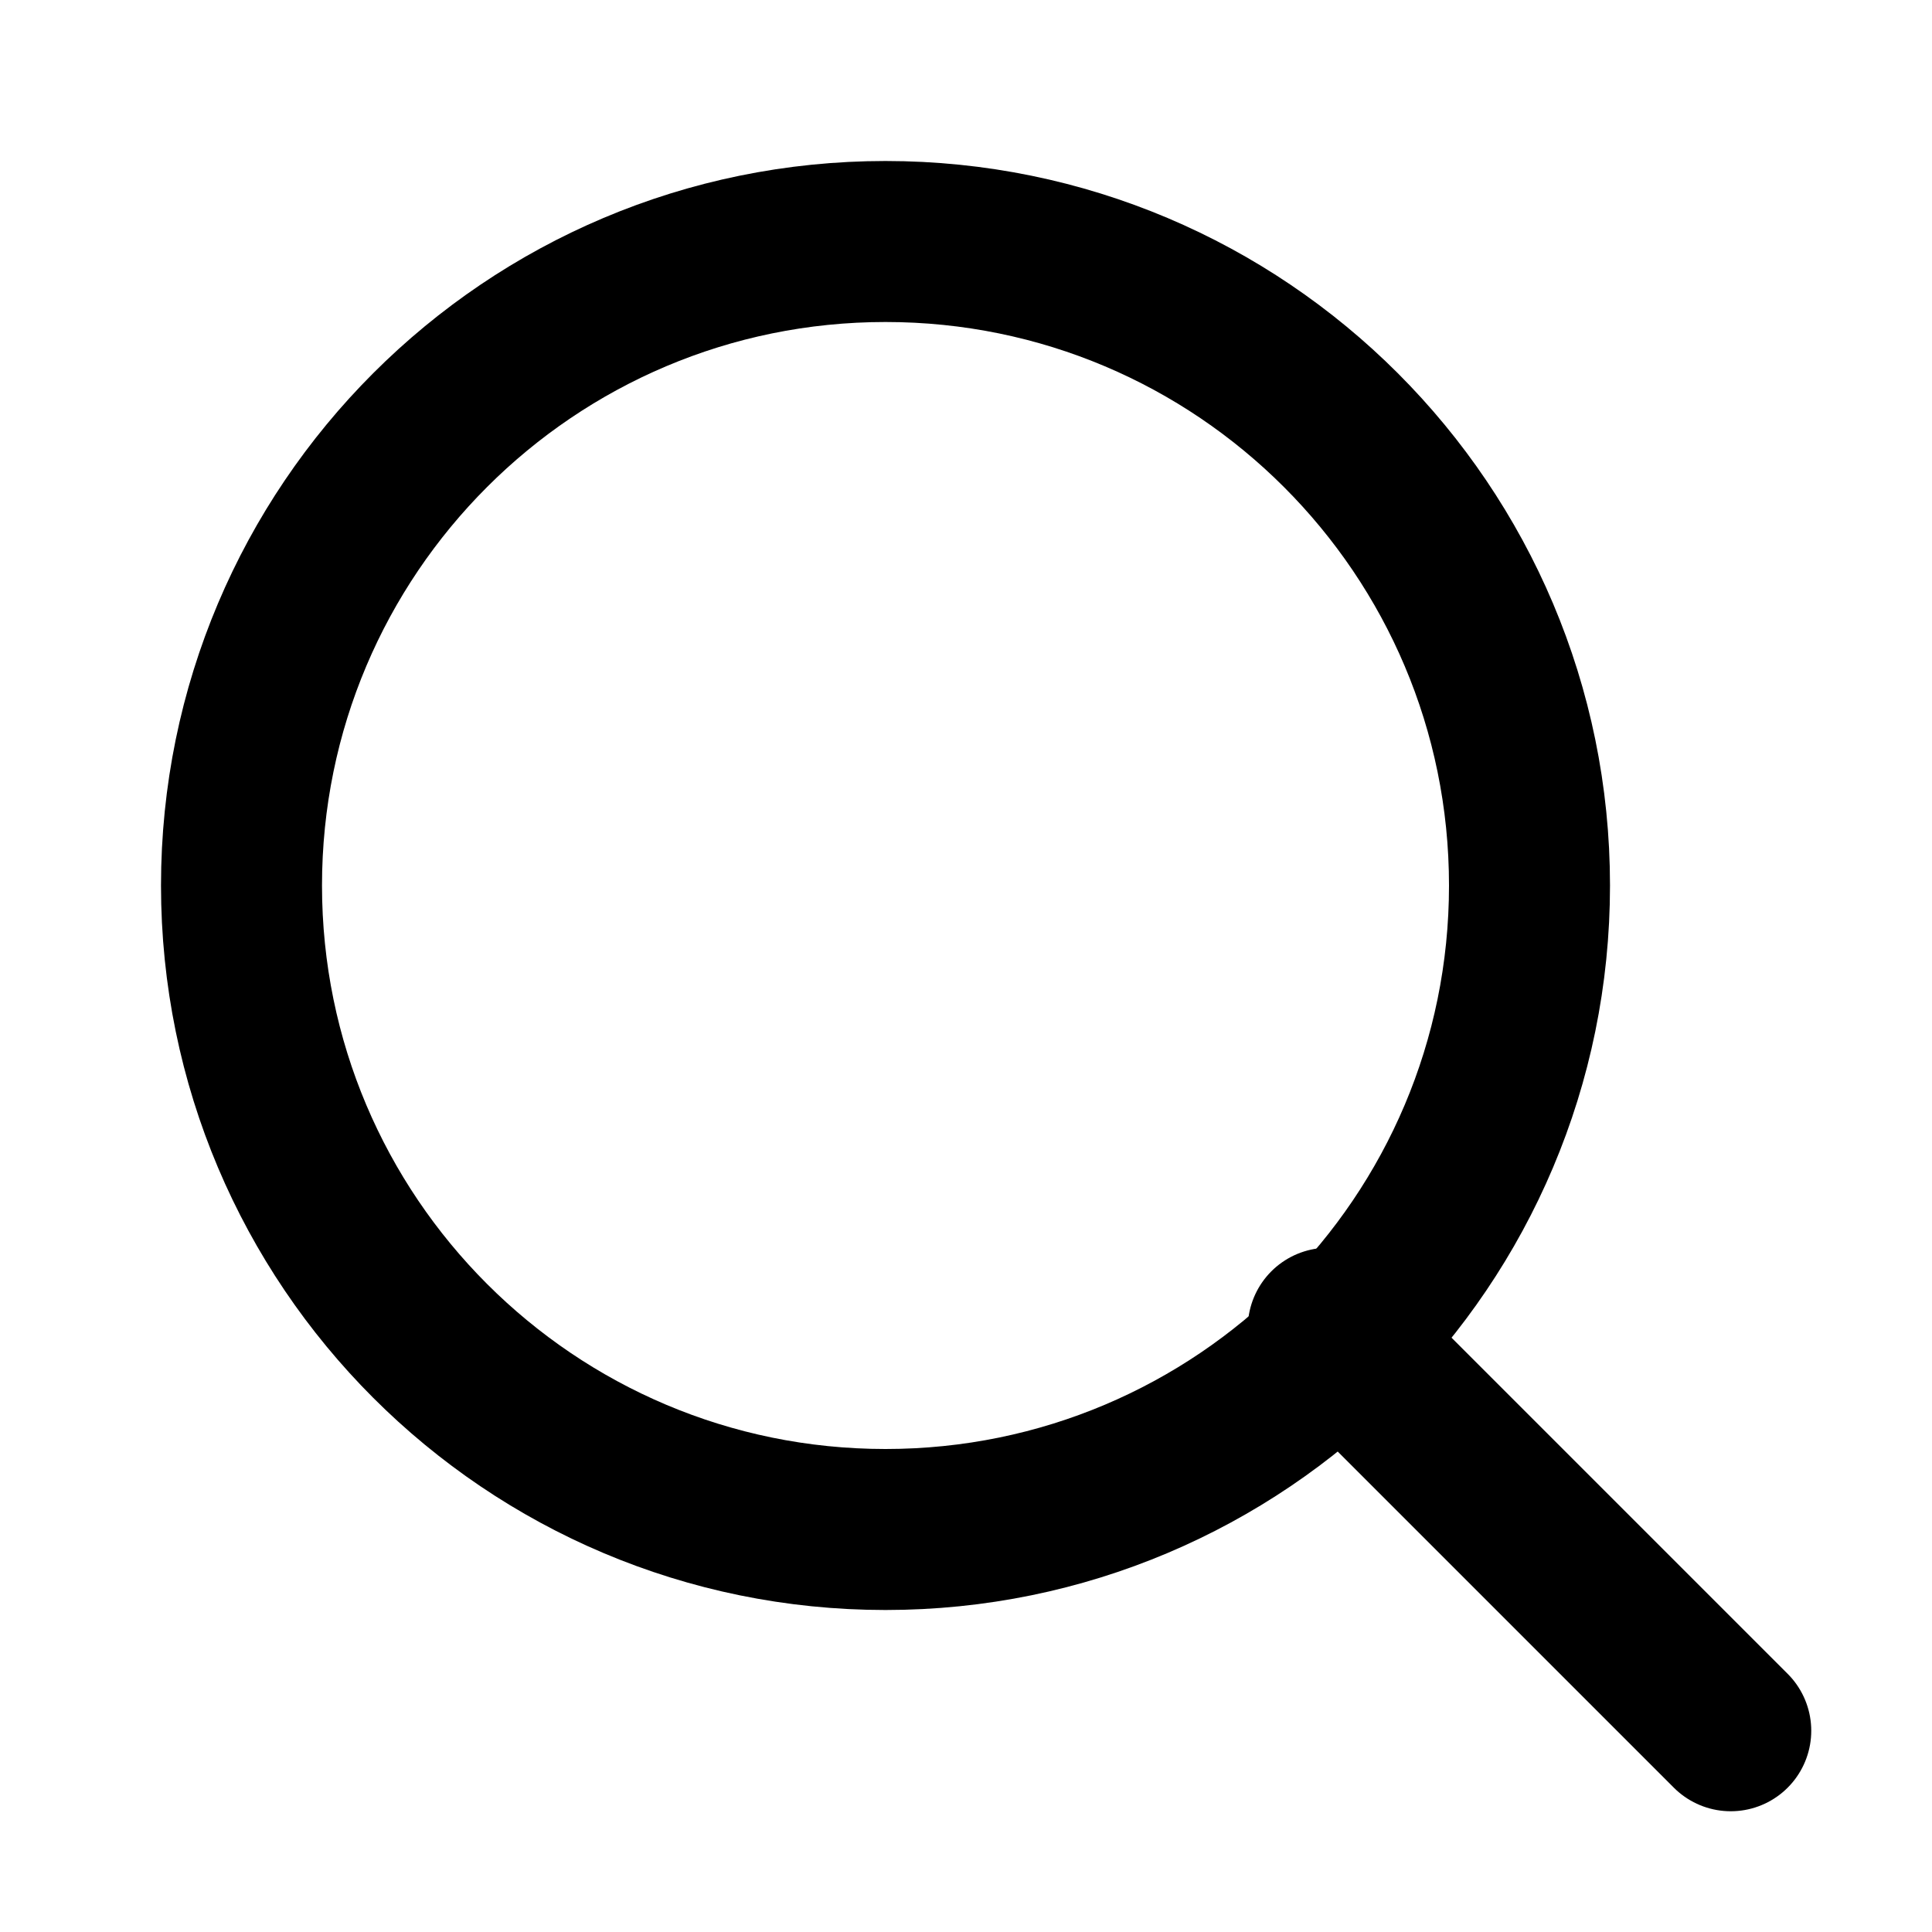
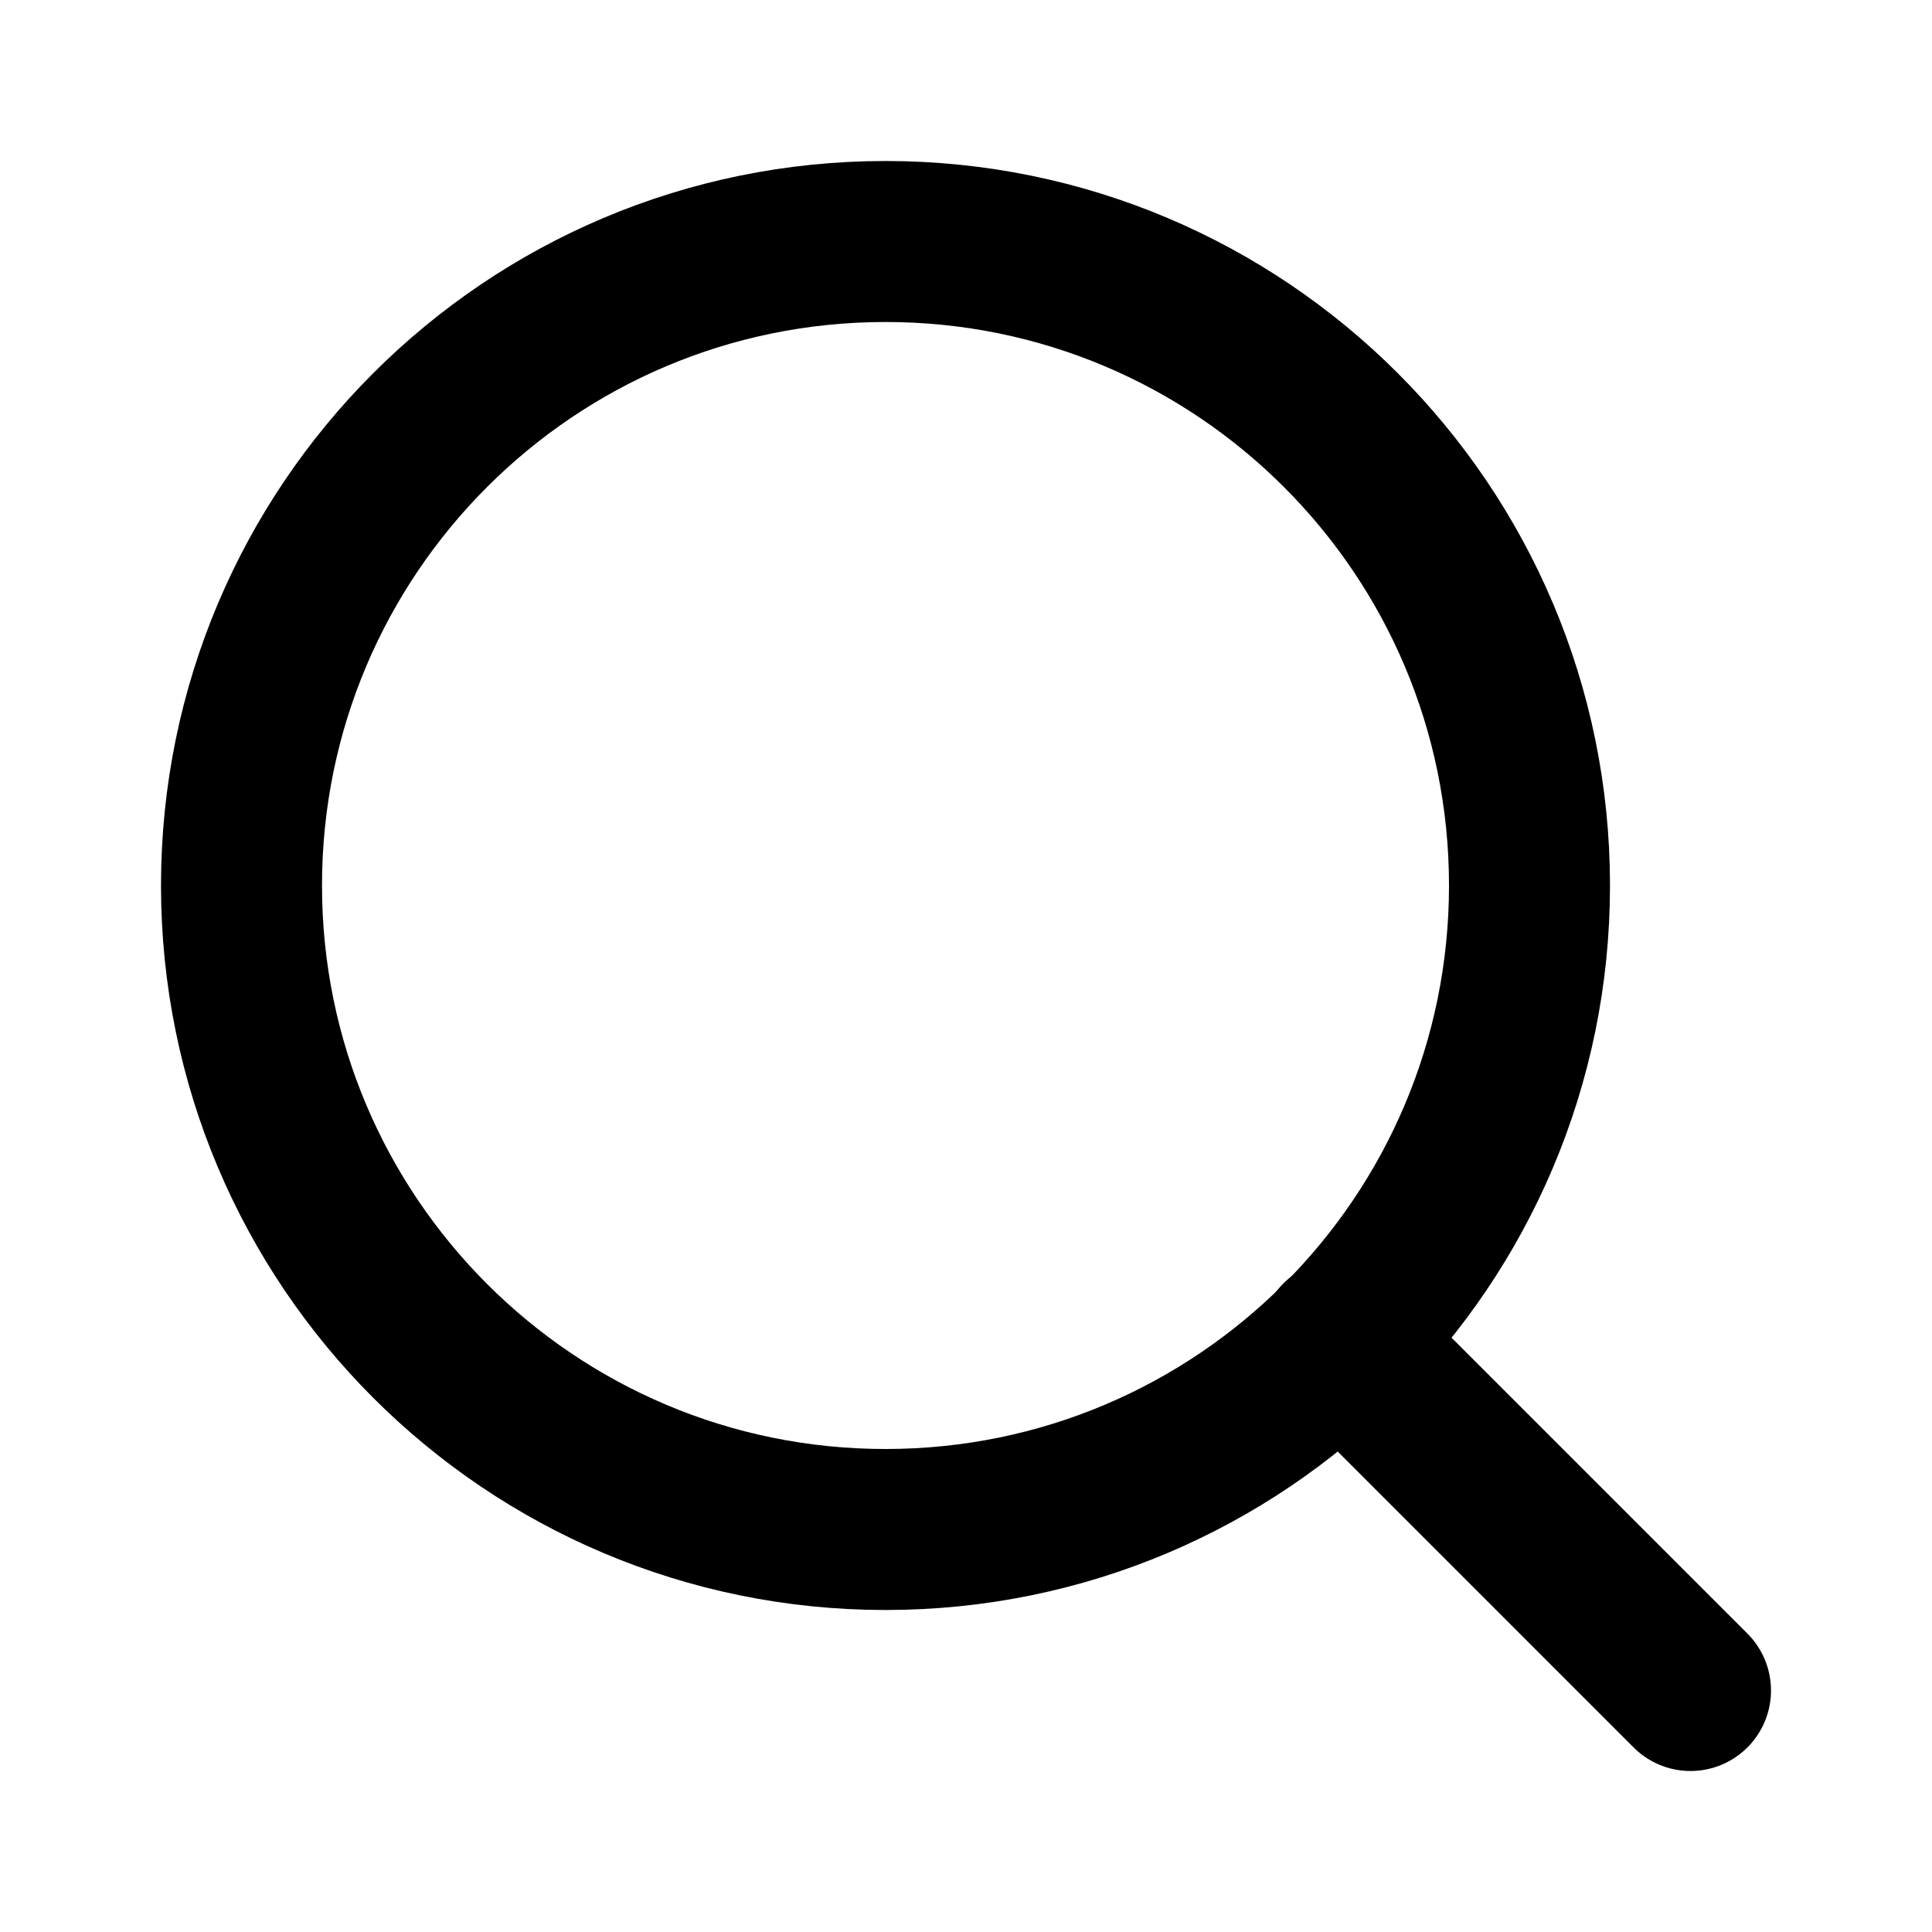
- <svg xmlns="http://www.w3.org/2000/svg" width="24" height="24" viewBox="0 0 24 24" fill="none">
-   <circle cx="11" cy="11" r="8" stroke="#000000" stroke-width="2" stroke-linecap="round" stroke-linejoin="round" />
-   <path d="M16.5 16.5L21.5 21.5" stroke="#000000" stroke-width="2" stroke-linecap="round" stroke-linejoin="round" />
+ <svg xmlns="http://www.w3.org/2000/svg" viewBox="0 0 24 24" fill="none" stroke="currentColor" stroke-width="2" stroke-linecap="round" stroke-linejoin="round">
+   <circle cx="11" cy="11" r="8" />
+   <line x1="21" y1="21" x2="16.65" y2="16.65" />
</svg>
